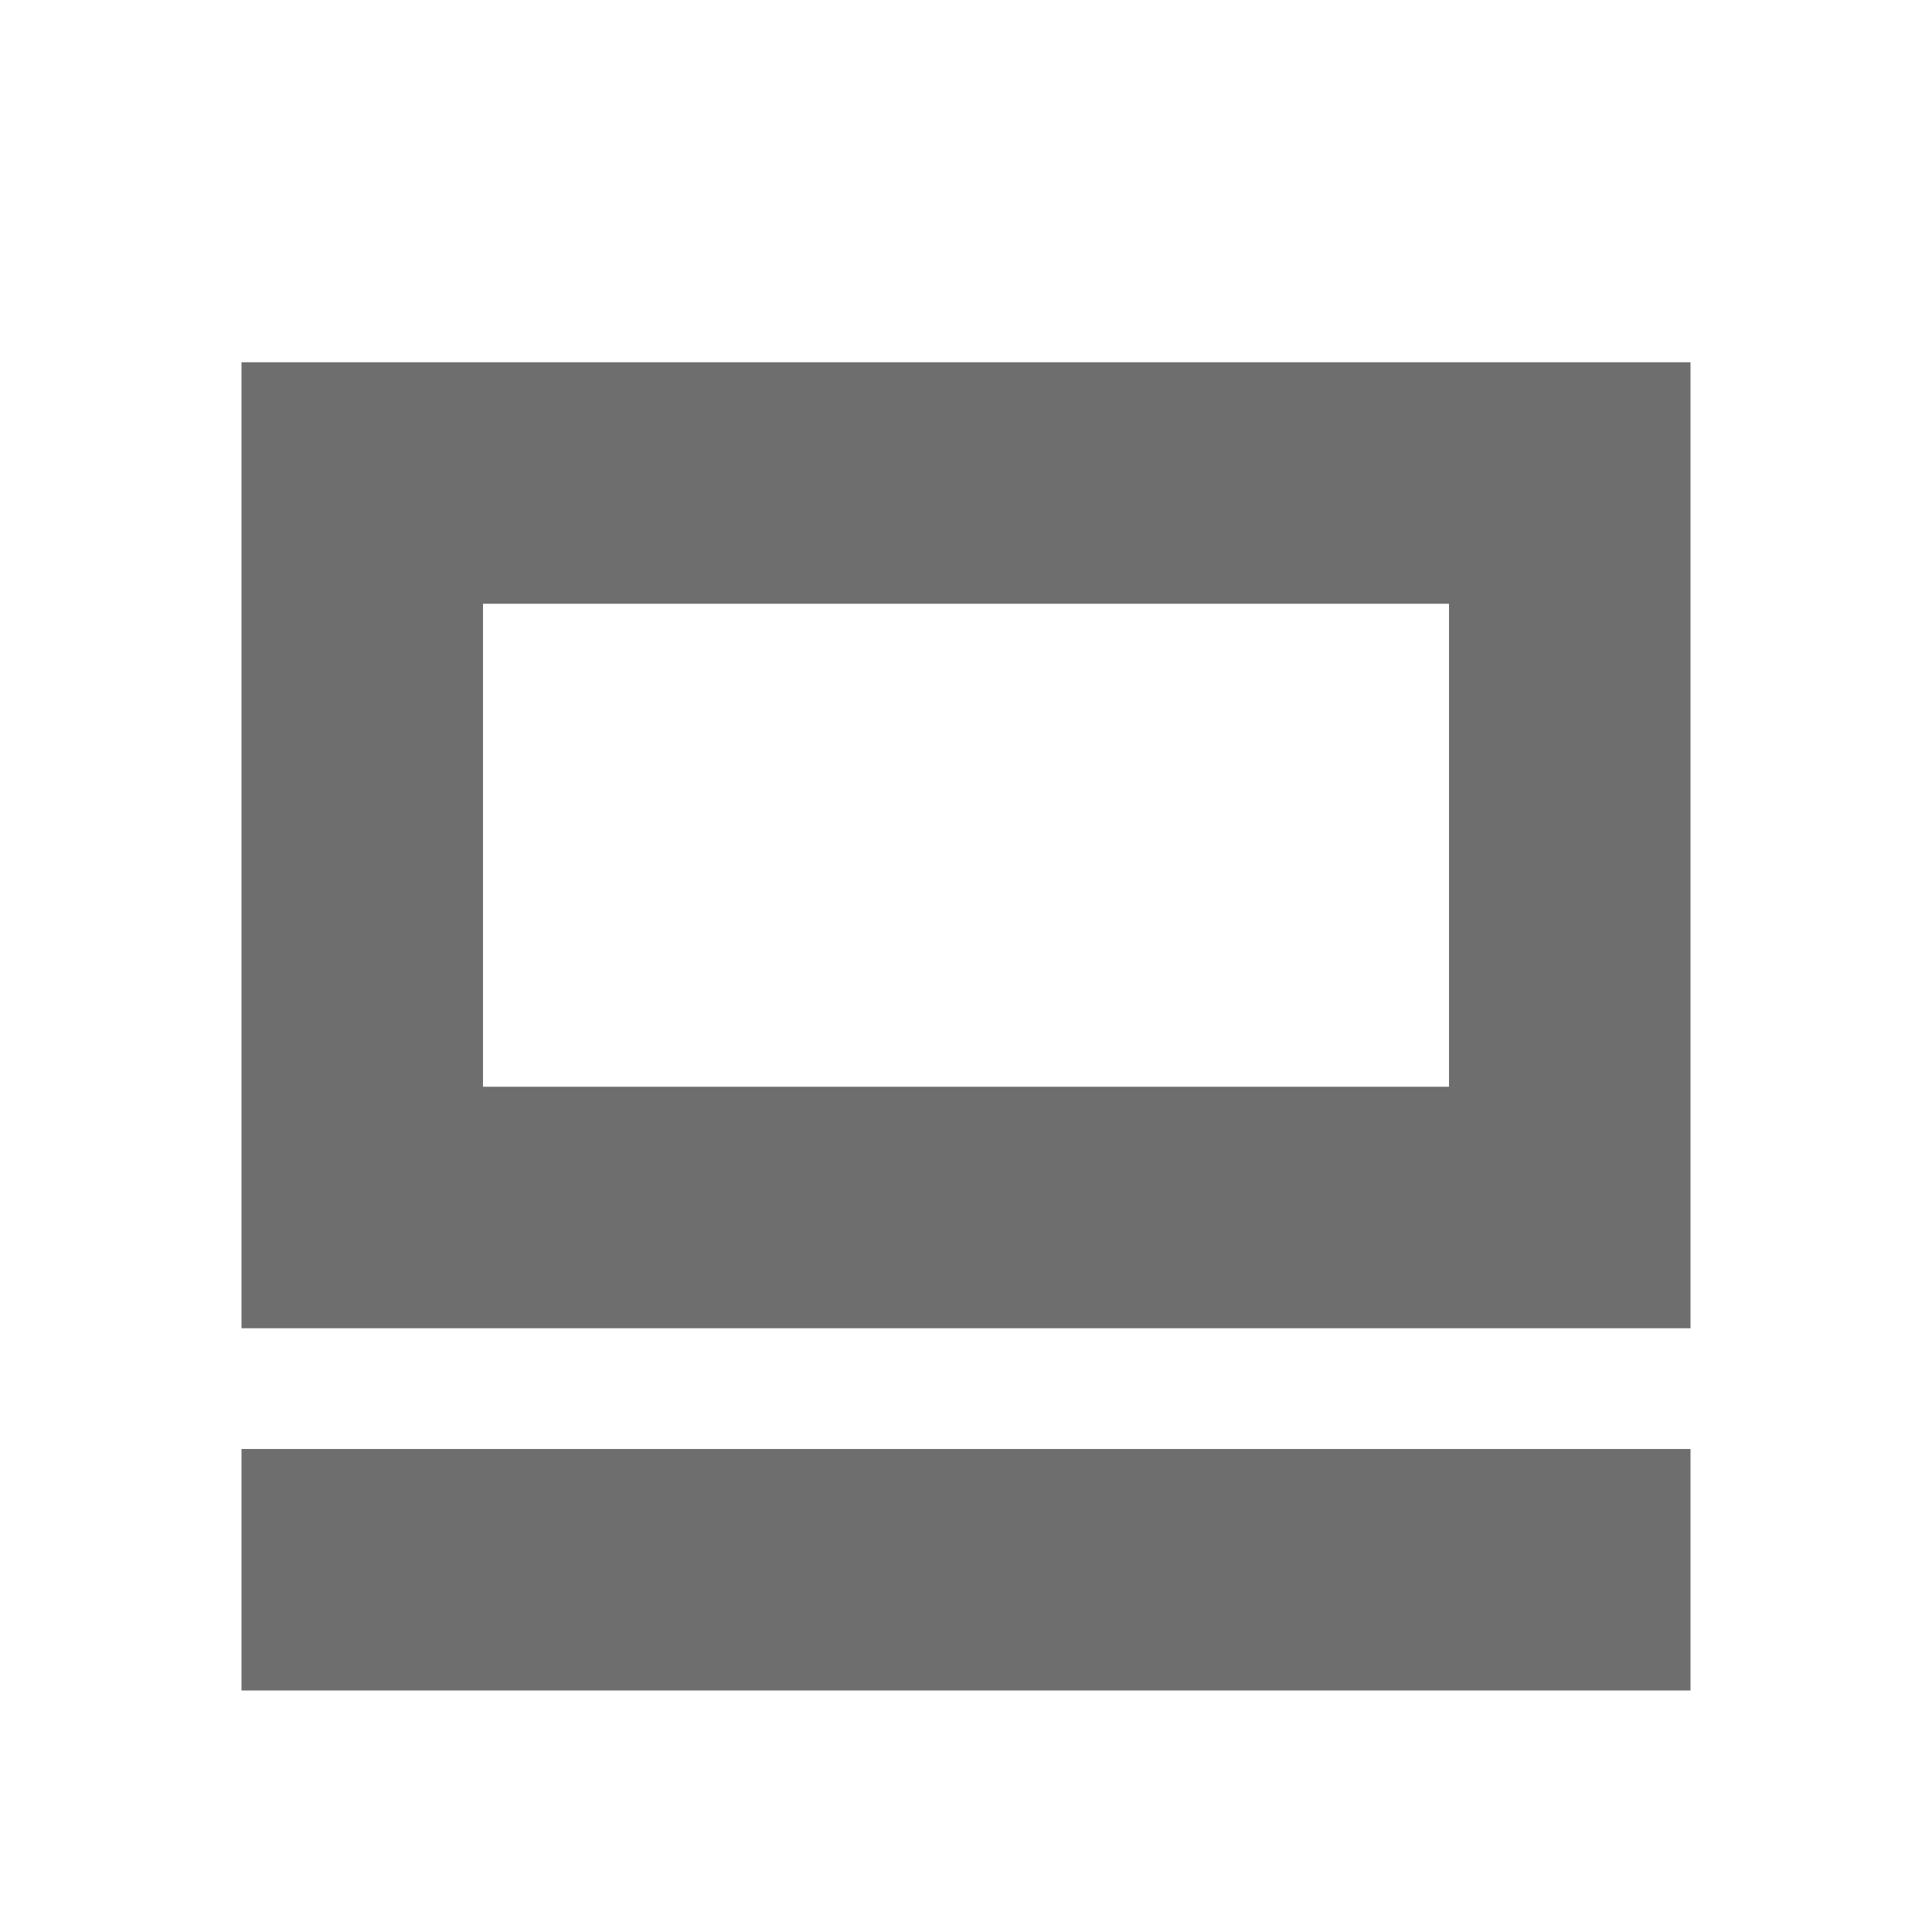
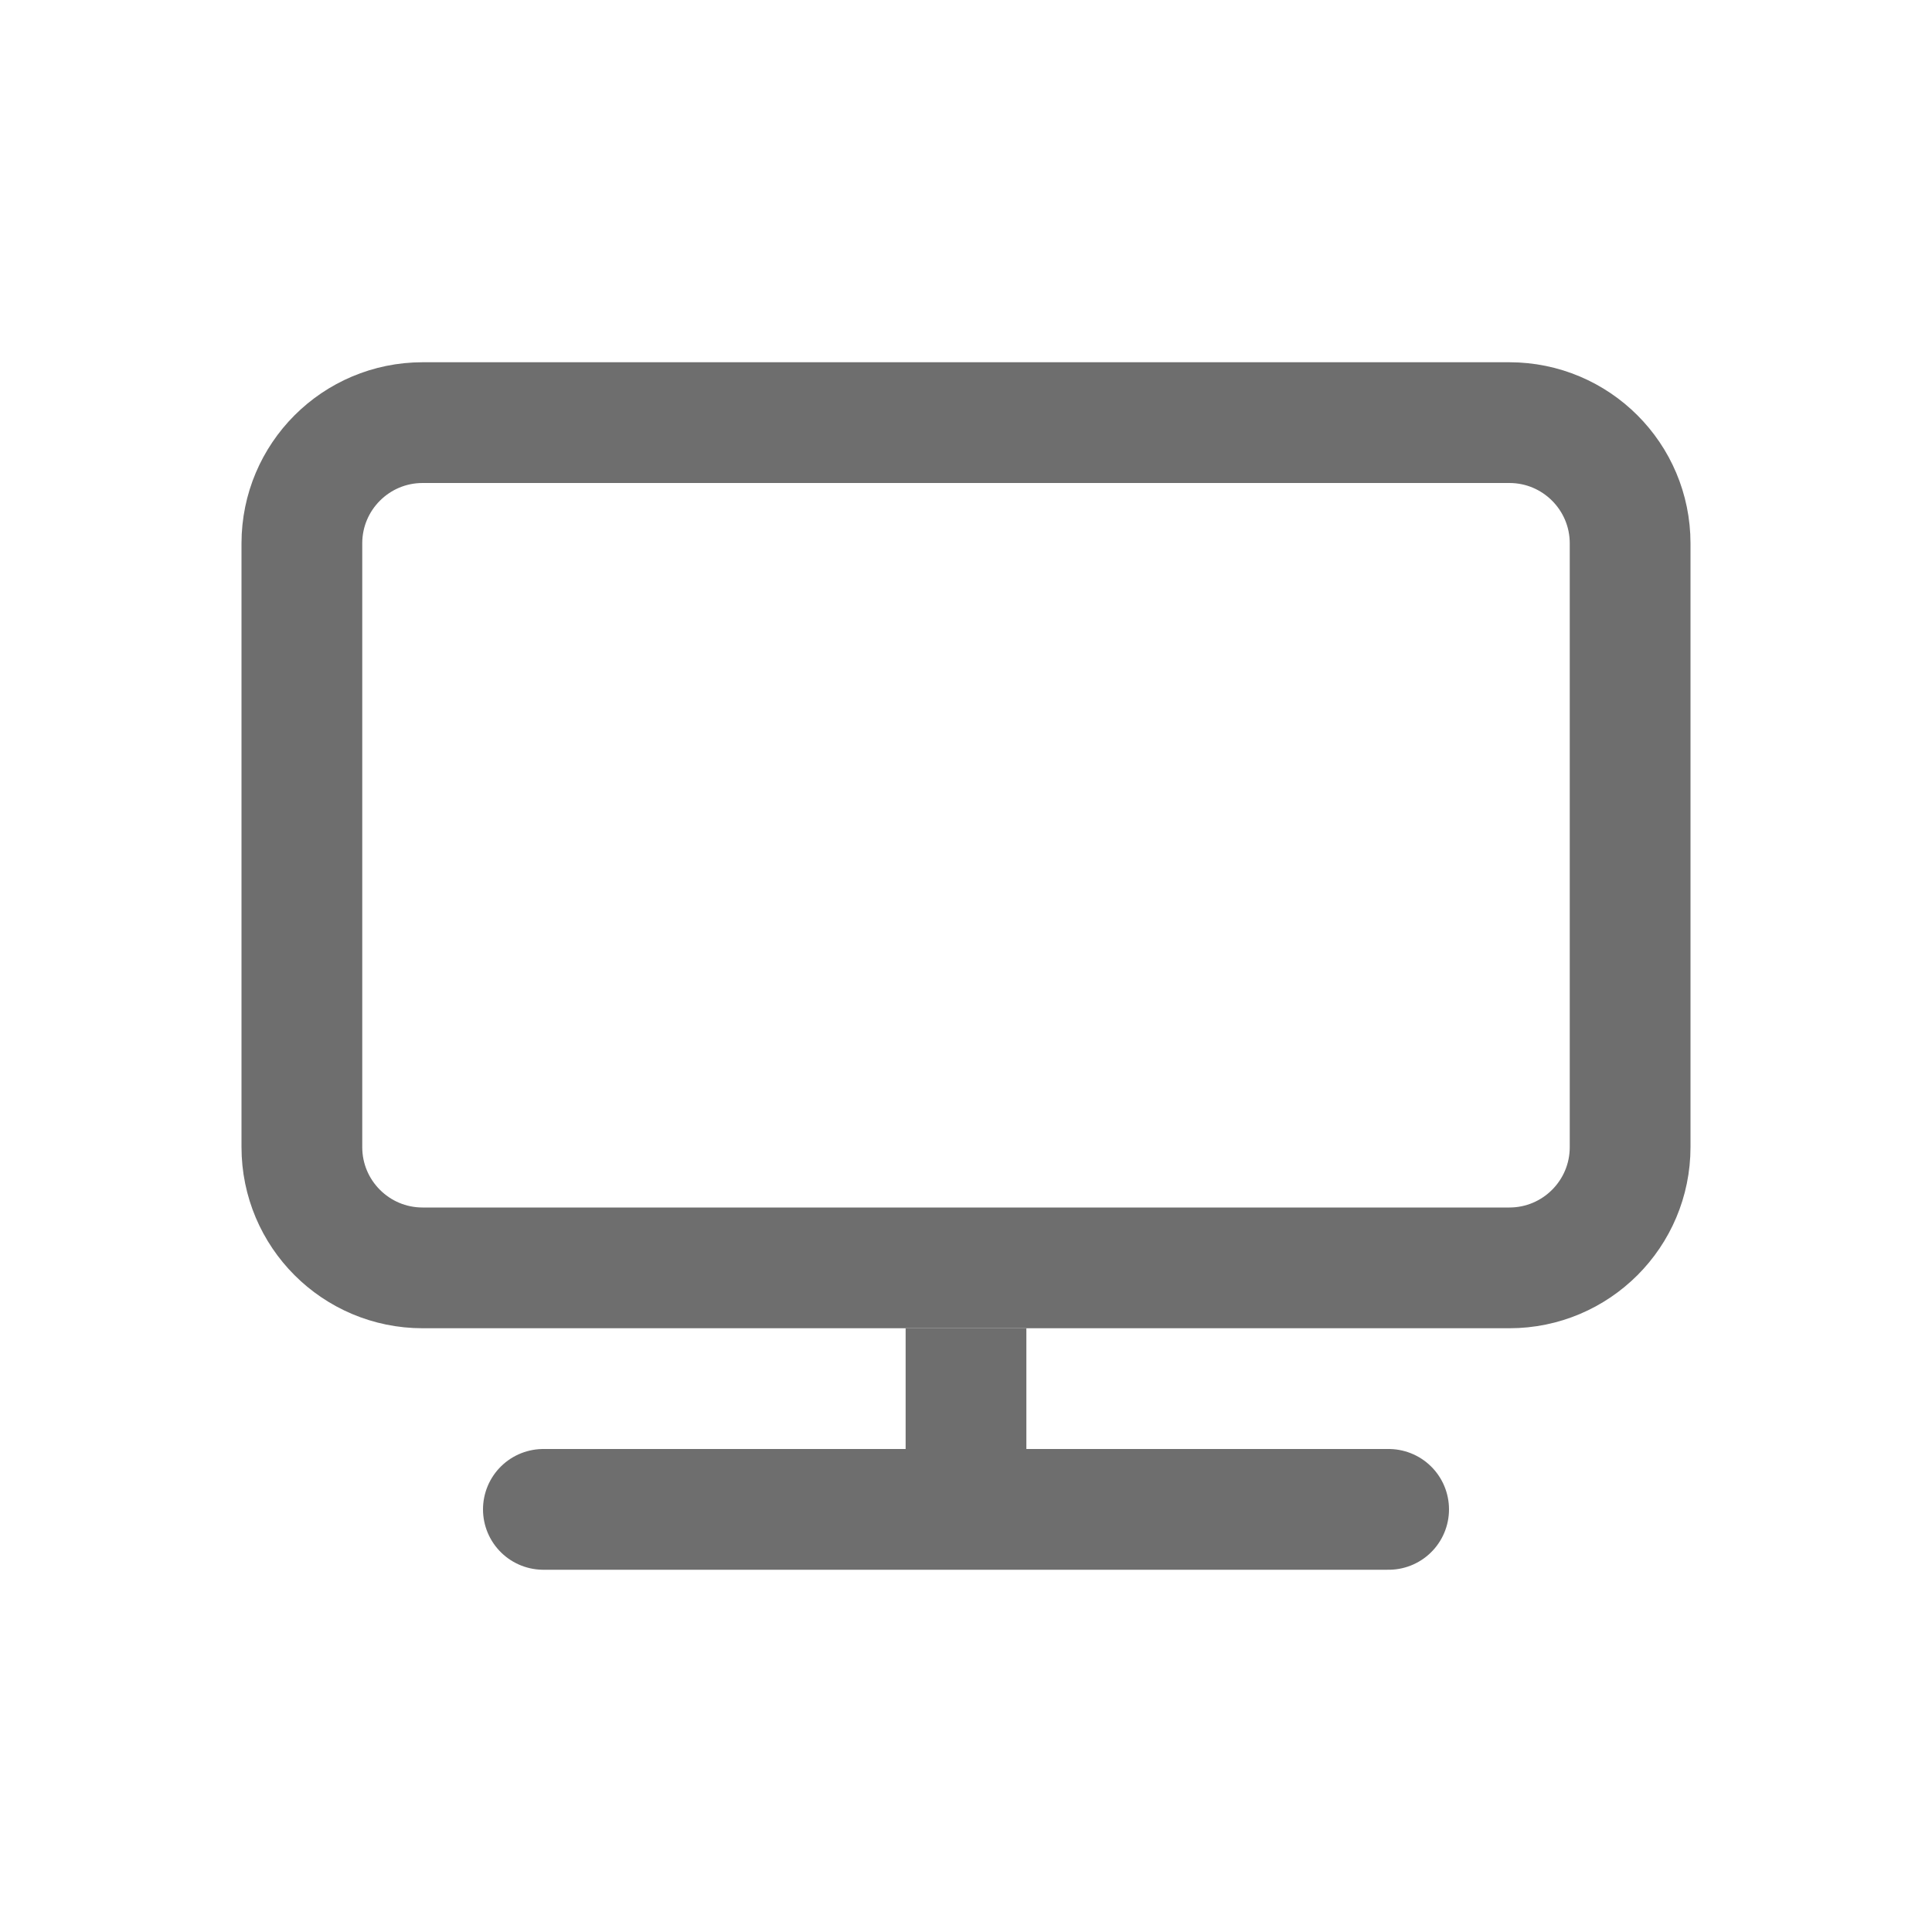
<svg xmlns="http://www.w3.org/2000/svg" width="16" height="16" viewBox="0 0 16 16">
  <g fill="none" fill-rule="evenodd">
-     <path fill="#6E6E6E" d="M2,3 L14,3 L14,11 L2,11 L2,3 Z M4,5 L4,9 L12,9 L12,5 L4,5 Z" />
-     <rect width="12" height="2" x="2" y="12" fill="#6E6E6E" />
+     <rect width="11" height="7" x="2.5" y="3.5" stroke="#6E6E6E" rx="1" />
+     <line x1="8" x2="8" y1="11" y2="12" stroke="#6E6E6E" />
+     <line x1="4.5" x2="11.5" y1="12.5" y2="12.5" stroke="#6E6E6E" stroke-linecap="round" />
  </g>
</svg>
